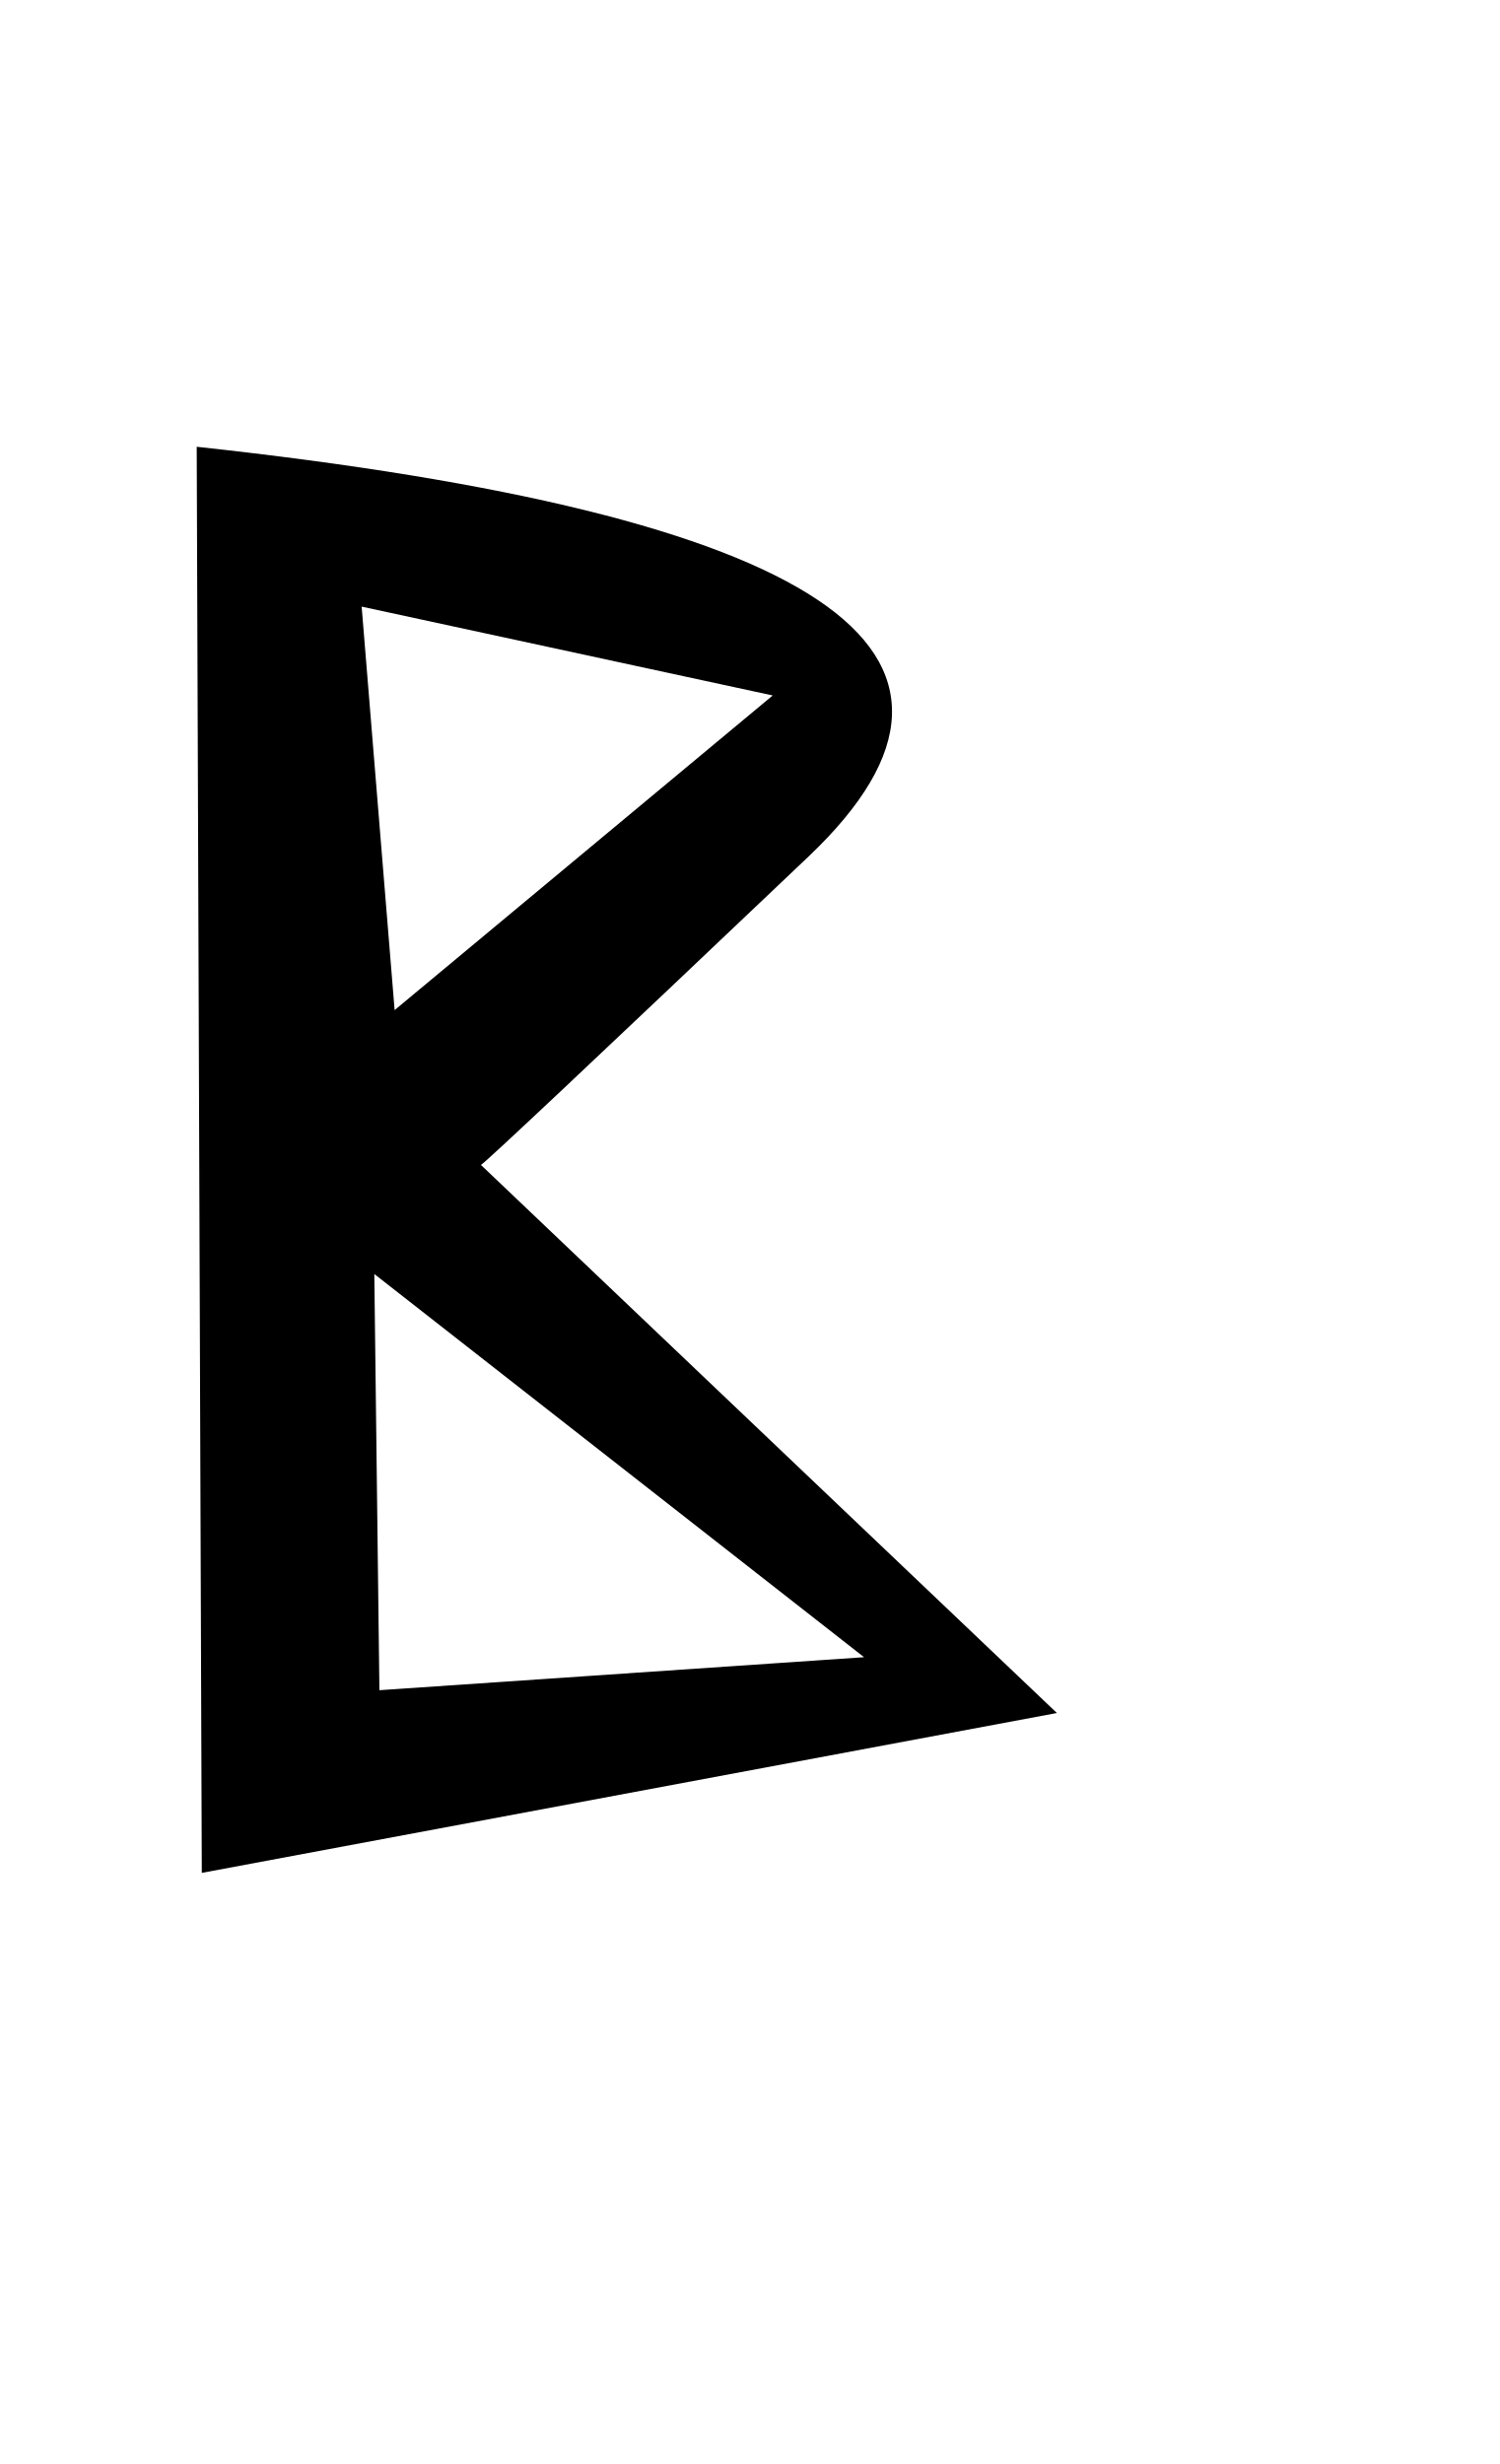
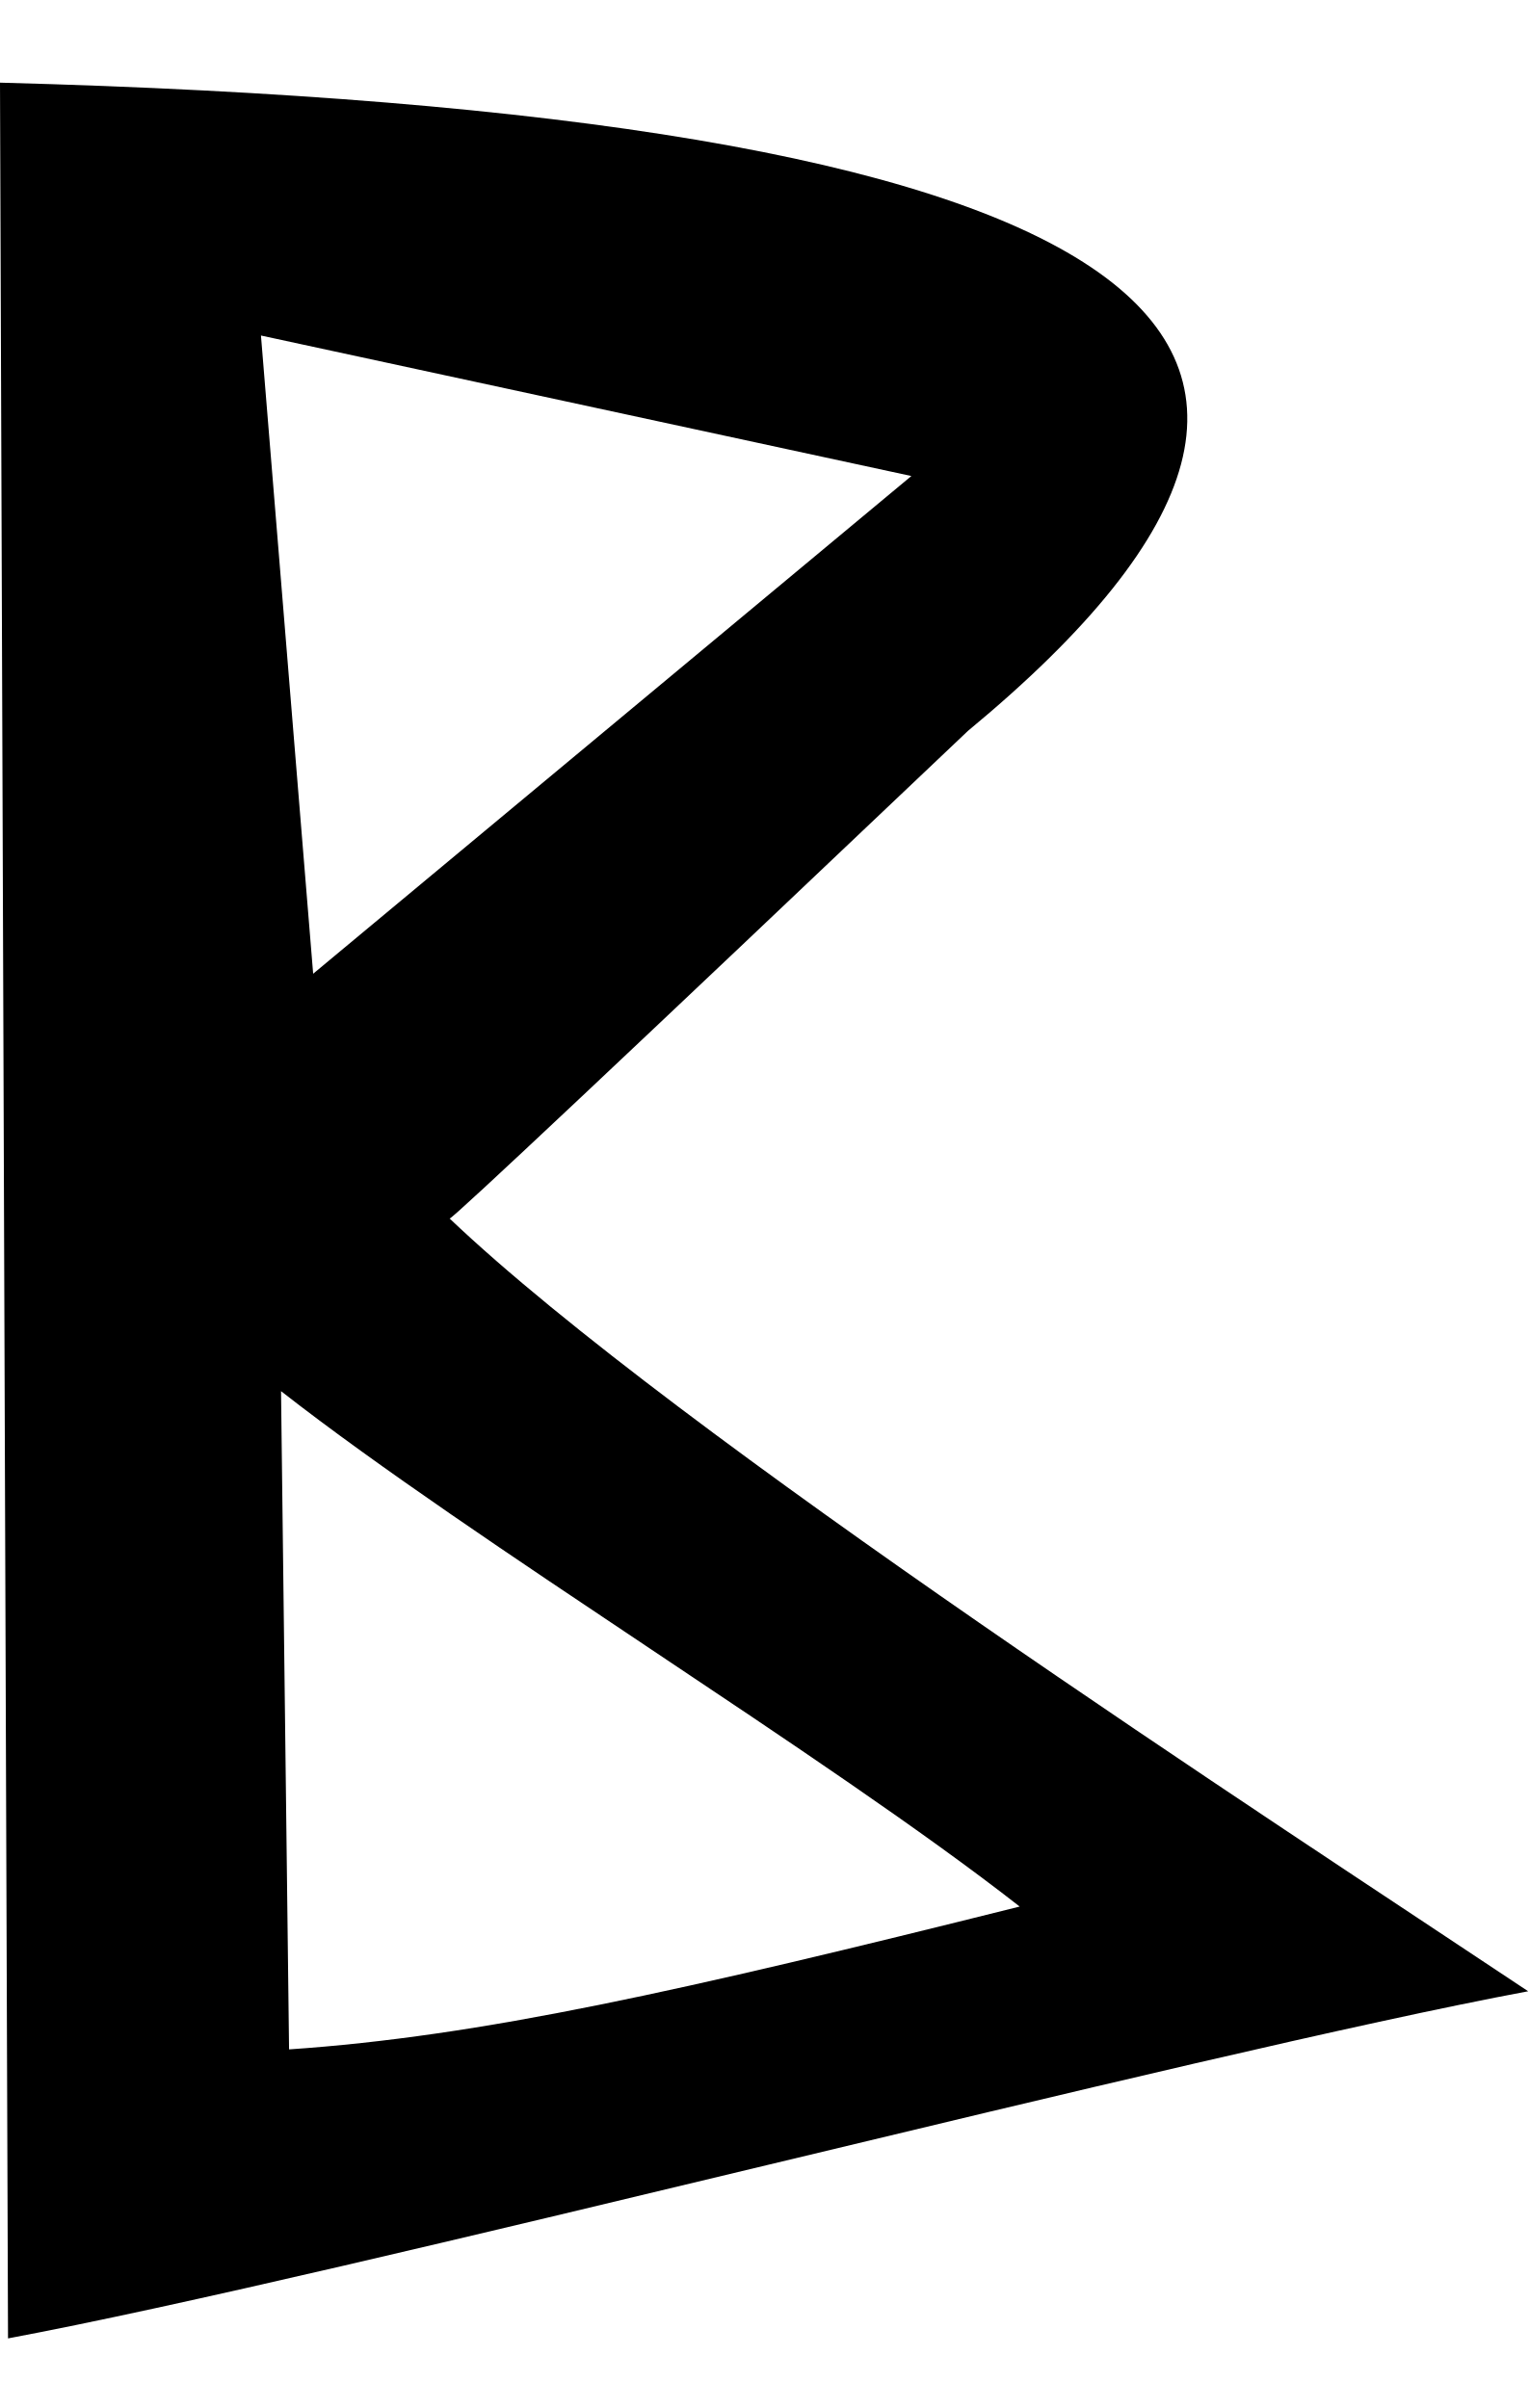
- <svg xmlns="http://www.w3.org/2000/svg" version="1.0" id="glyph_B" x="0px" y="0px" width="56px" height="92px">
+ <svg xmlns="http://www.w3.org/2000/svg" version="1.0" id="glyph_B" x="0px" y="0px" width="62.472px" height="98.466px">
  <g id="B">
-     <path style="fill:#000000;stroke-width:0px" d="M7.535 69.929 C7.487 56.617 7.392 29.993 7.345 16.681 Q42.307 20.471 30.188 31.984 Q18.068 43.497 17.957 43.495 C23.334 48.611 34.088 58.844 39.464 63.96 C31.482 65.453 15.517 68.437 7.535 69.929 zM13.977 47.569 C14.025 51.454 14.119 59.223 14.167 63.108 C18.691 62.8 27.739 62.184 32.264 61.876 C27.692 58.299 18.549 51.146 13.977 47.569 zM13.504 22.65 C13.812 26.417 14.427 33.949 14.735 37.715 C18.265 34.778 25.323 28.904 28.853 25.967 C25.015 25.137 17.341 23.479 13.504 22.65 z" id="path_B_0" />
+     <path style="fill:#000000;stroke-width:0px" d="M39.569 29.888 C25.573 43.184 18.511 49.83 18.382 49.828 C27.696 58.691 52.078 74.496 62.472 81.425 C48.644 84.01 14.156 93.035 0.328 95.62 C0.246 72.56 0.246 72.56 -0 3.38 C46.267 4.598 59.457 13.434 39.569 29.888 zM41.685 77.961 C33.766 71.765 19.408 63.081 11.489 56.886 C11.571 63.615 11.735 77.073 11.817 83.802 C19.654 83.269 27.827 81.425 41.685 77.961 zM37.257 19.465 C30.61 18.029 17.315 15.156 10.668 13.72 C11.202 20.244 12.268 33.292 12.802 39.817 C18.916 34.729 31.143 24.553 37.257 19.465 z" id="path_B_0" />
  </g>
</svg>
